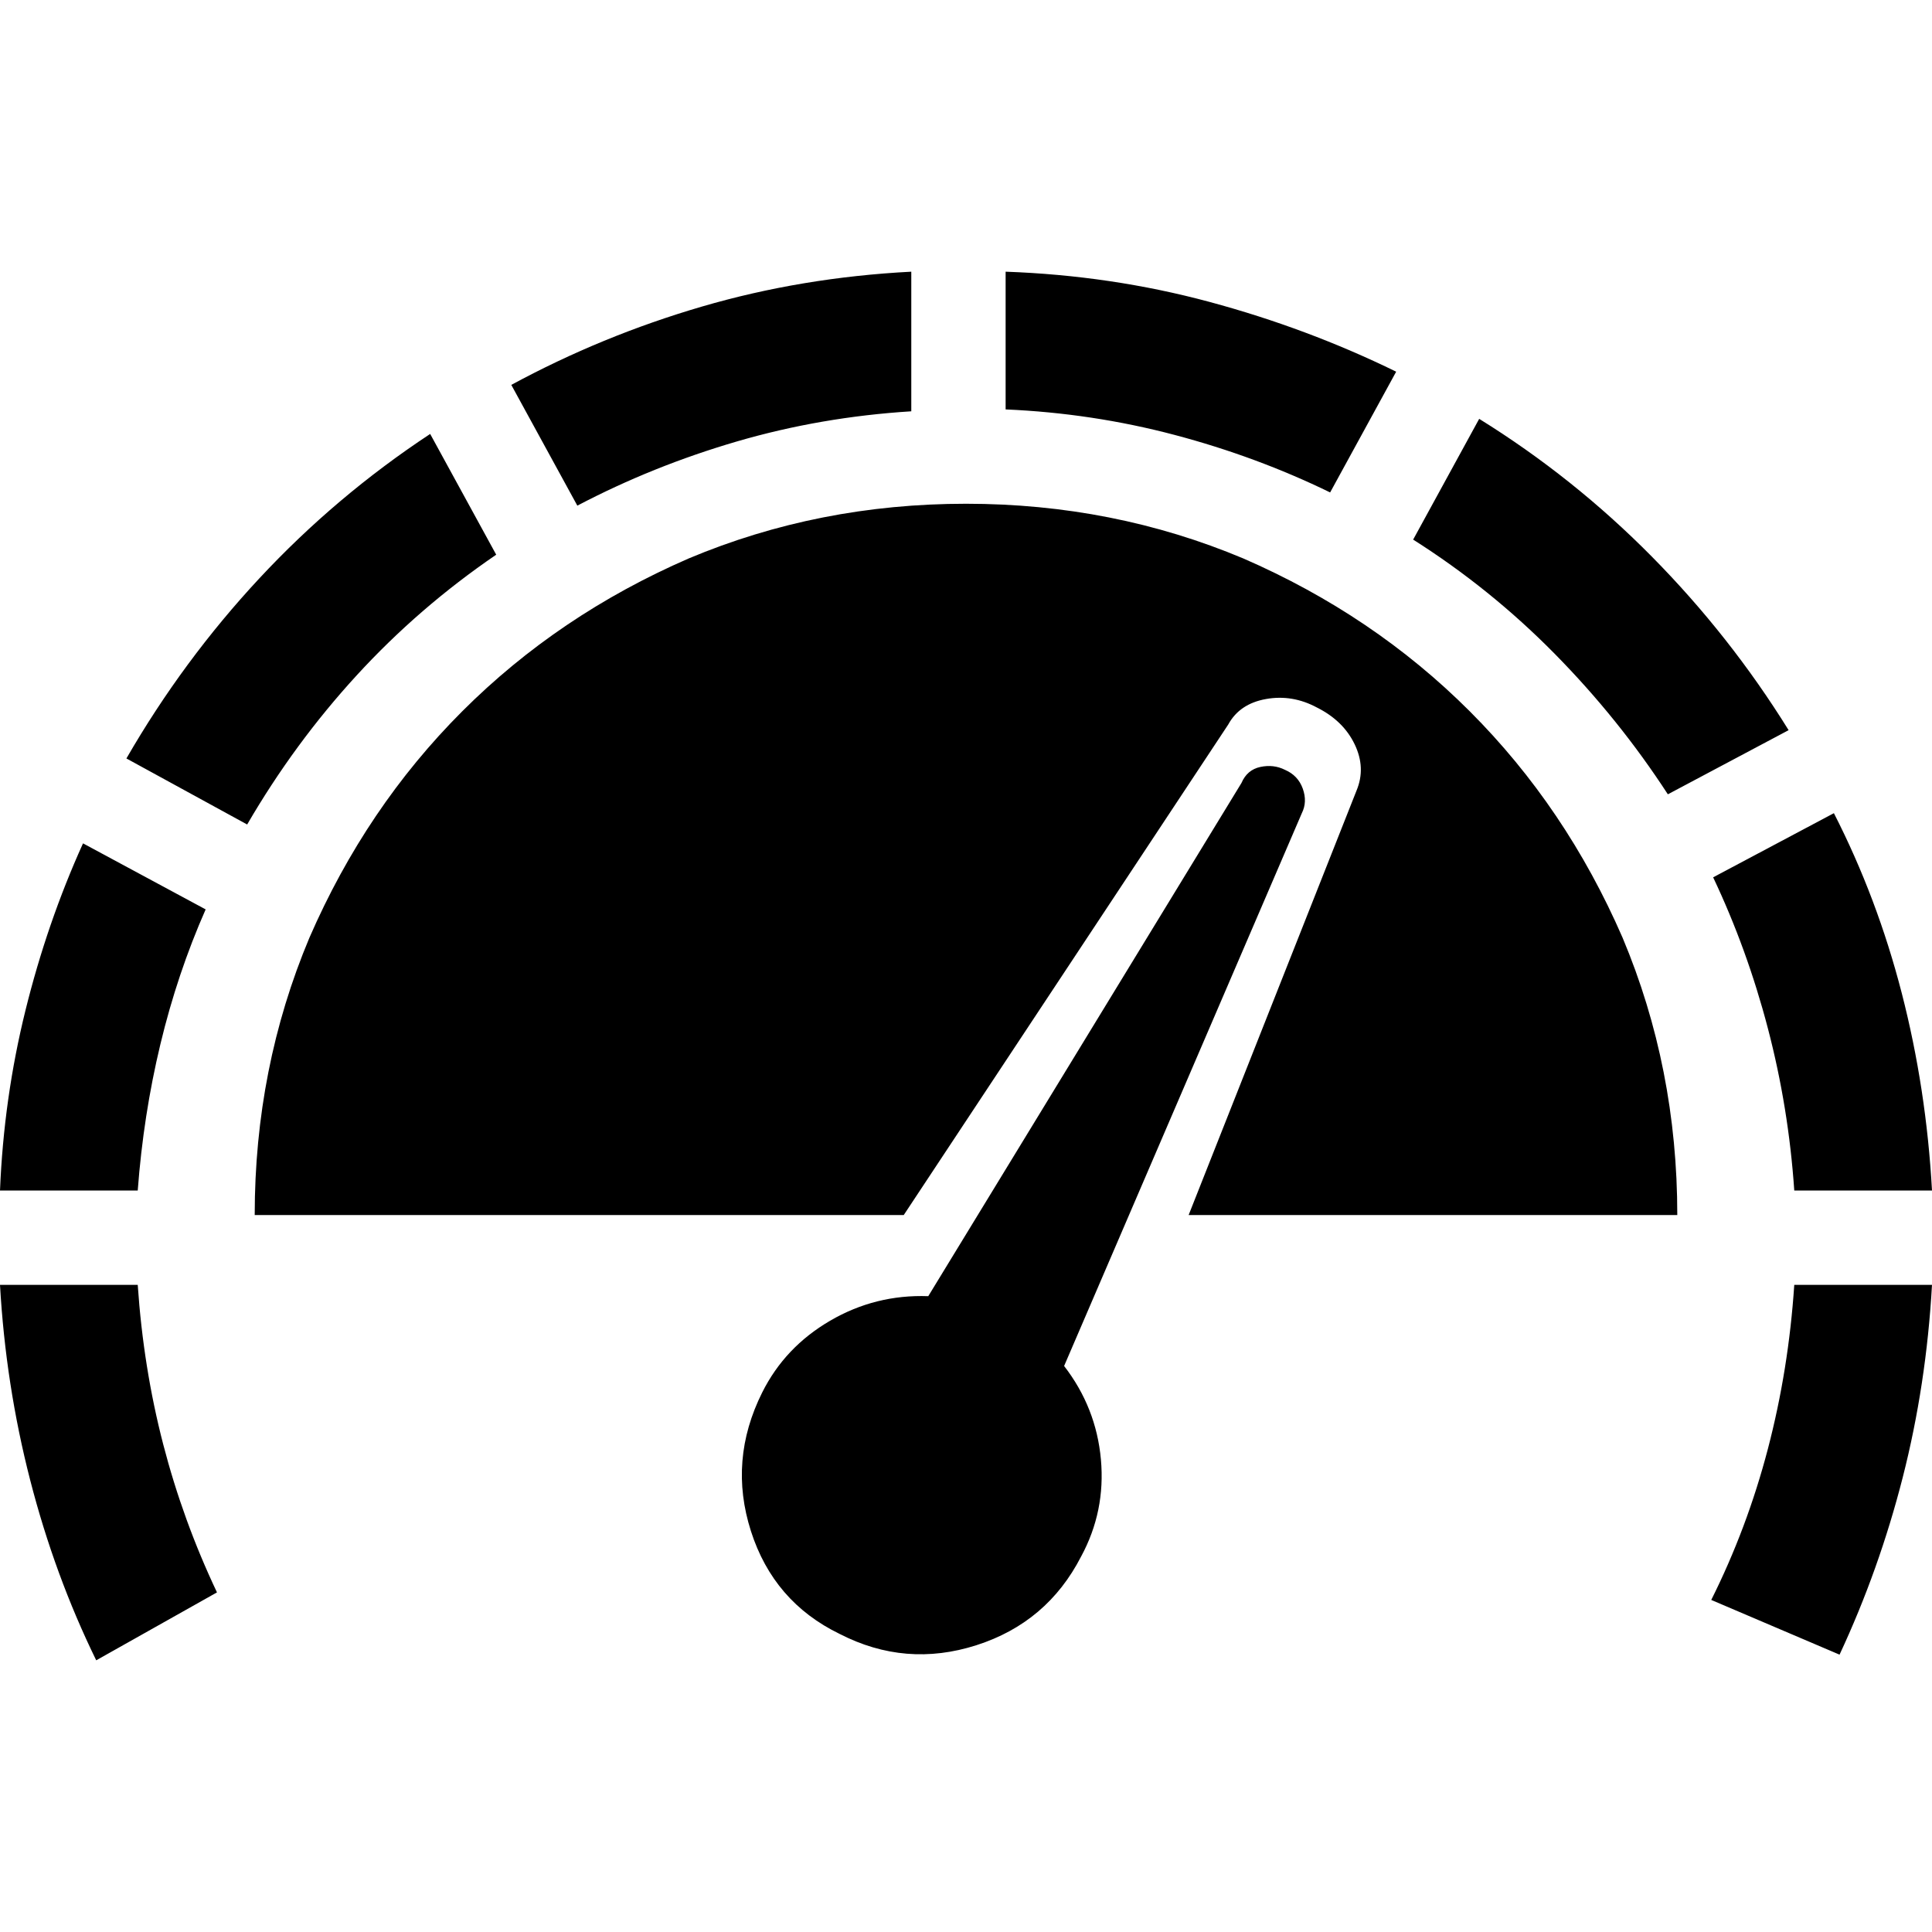
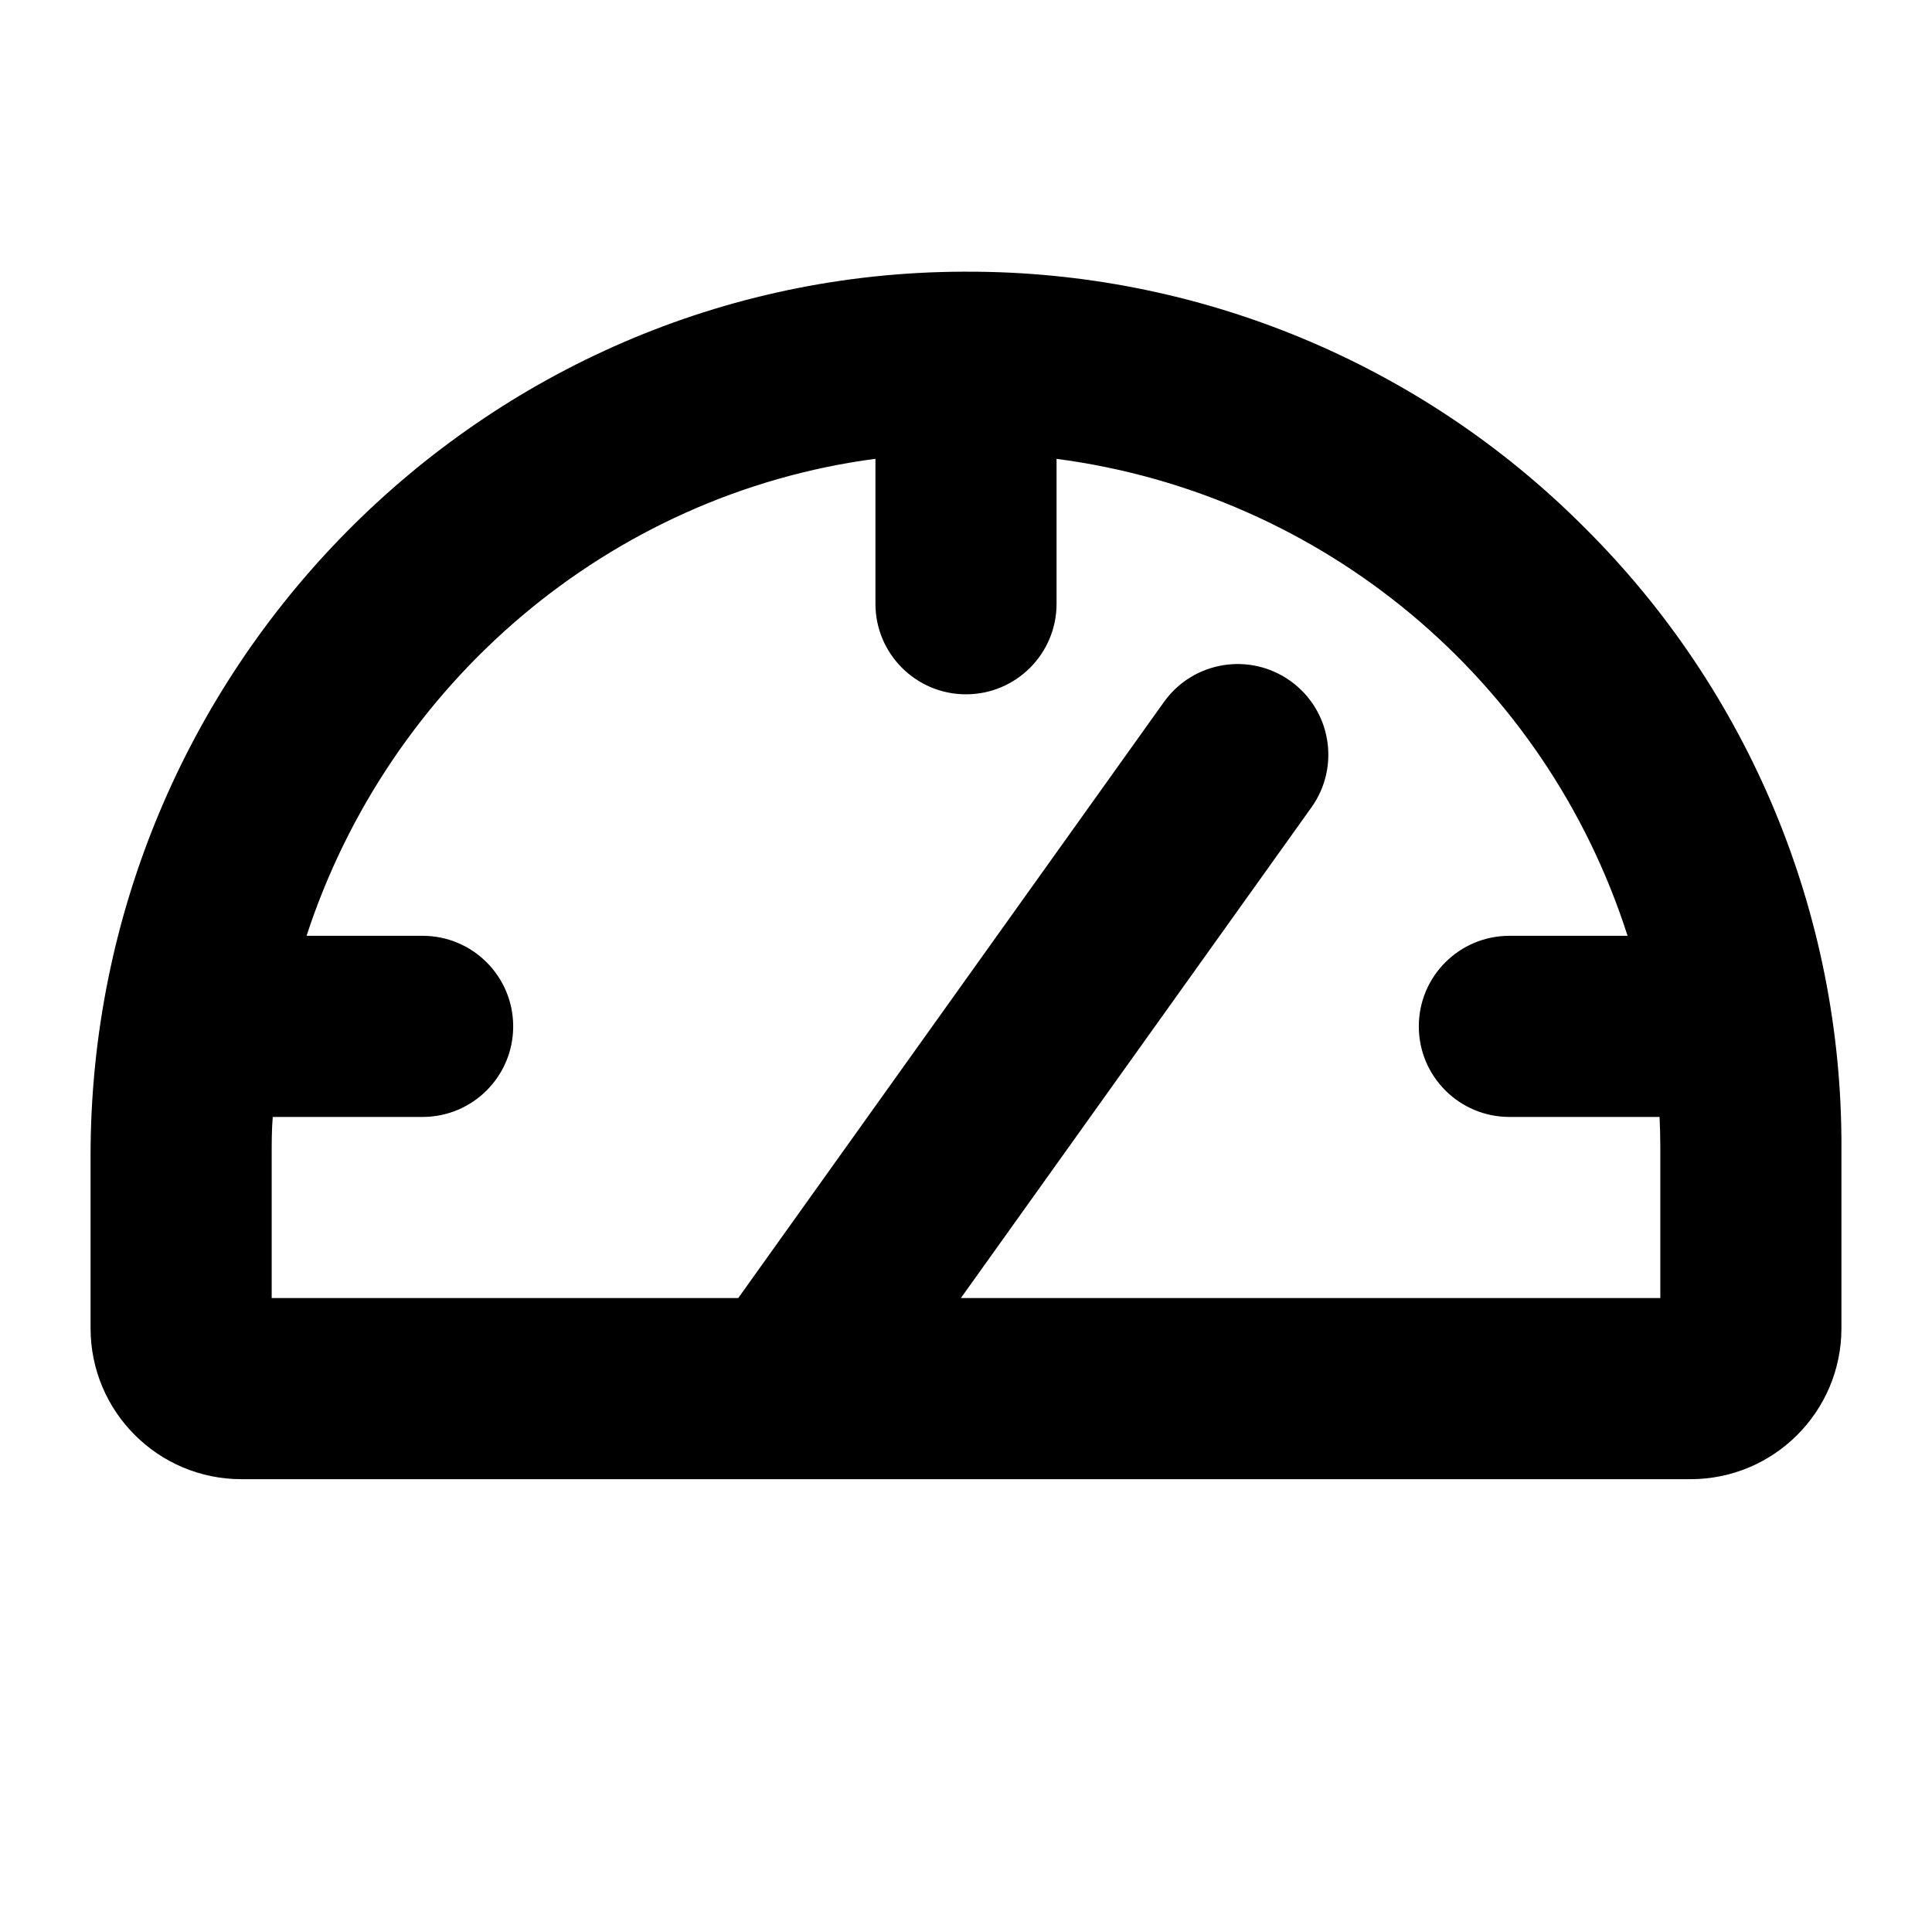
- <svg xmlns="http://www.w3.org/2000/svg" viewBox="0 0 1024 1024">
-   <g transform="translate(0 960) scale(1 -1)">
-     <path d="M533 816L533 743Q579 741 622.5 729.5Q666 718 705 699L740 763Q693 786 641 800Q589 814 533 816ZM483 816Q425 813 372 797.5Q319 782 271 756L306 692Q346 713 390.5 726Q435 739 483 742ZM784 738L749 674Q790 648 824 613.5Q858 579 884 539L948 573Q917 623 875.5 665Q834 707 784 738ZM228 730Q178 697 137.5 653.5Q97 610 67 558L131 523Q156 566 189 602Q222 638 263 666ZM972 529L908 495Q926 457 937 415Q948 373 951 329L1024 329Q1021 383 1008 433.5Q995 484 972 529ZM44 513Q25 471 13.5 424.5Q2 378 0 329L73 329Q76 369 85 406.5Q94 444 109 478ZM0 279Q3 226 16 175.5Q29 125 51 80L115 116Q97 154 86.5 194.5Q76 235 73 279ZM951 279Q948 234 937 192Q926 150 907 112L975 83Q996 128 1008.5 177Q1021 226 1024 279ZM512 693Q512 693 512 693Q512 693 512 693Q434 693 365 664Q296 634 245 583Q194 532 164 463Q135 394 135 316L135 316L479 316L651 576Q657 587 671 589.5Q685 592 698 585Q712 578 718 565.5Q724 553 719 541L630 316L889 316Q889 316 889 316Q889 316 889 316Q889 394 860 463Q830 532 779 583Q728 634 659 664Q590 693 512 693L512 693ZM681 552Q675 555 668 553.5Q661 552 658 545L492 273Q464 274 440 260Q416 246 404 222Q386 186 398 148.5Q410 111 445 94Q480 76 517.5 88Q555 100 573 135Q586 159 583.5 186.5Q581 214 564 236L690 529Q693 535 690.5 542Q688 549 681 552Z" />
-   </g>
+ <svg xmlns="http://www.w3.org/2000/svg" viewBox="0 0 256 256">
+   <path d="M209.88,69.83A115.19,115.19,0,0,0,128,36h-.41C63.85,36.22,12,88.76,12,153.13V176a20,20,0,0,0,20,20H224a20,20,0,0,0,20-20V152A115.25,115.25,0,0,0,209.88,69.83ZM220,172H127.32l46.44-65A12,12,0,1,0,154.24,93L97.82,172H36V153.13c0-1.72,0-3.43.14-5.13H56a12,12,0,0,0,0-24H40.62c10.91-33.39,40-58.52,75.38-63.21V80a12,12,0,0,0,24,0V60.8A92,92,0,0,1,215.66,124H200a12,12,0,0,0,0,24h19.9c.06,1.33.1,2.66.1,4Z" />
</svg>
